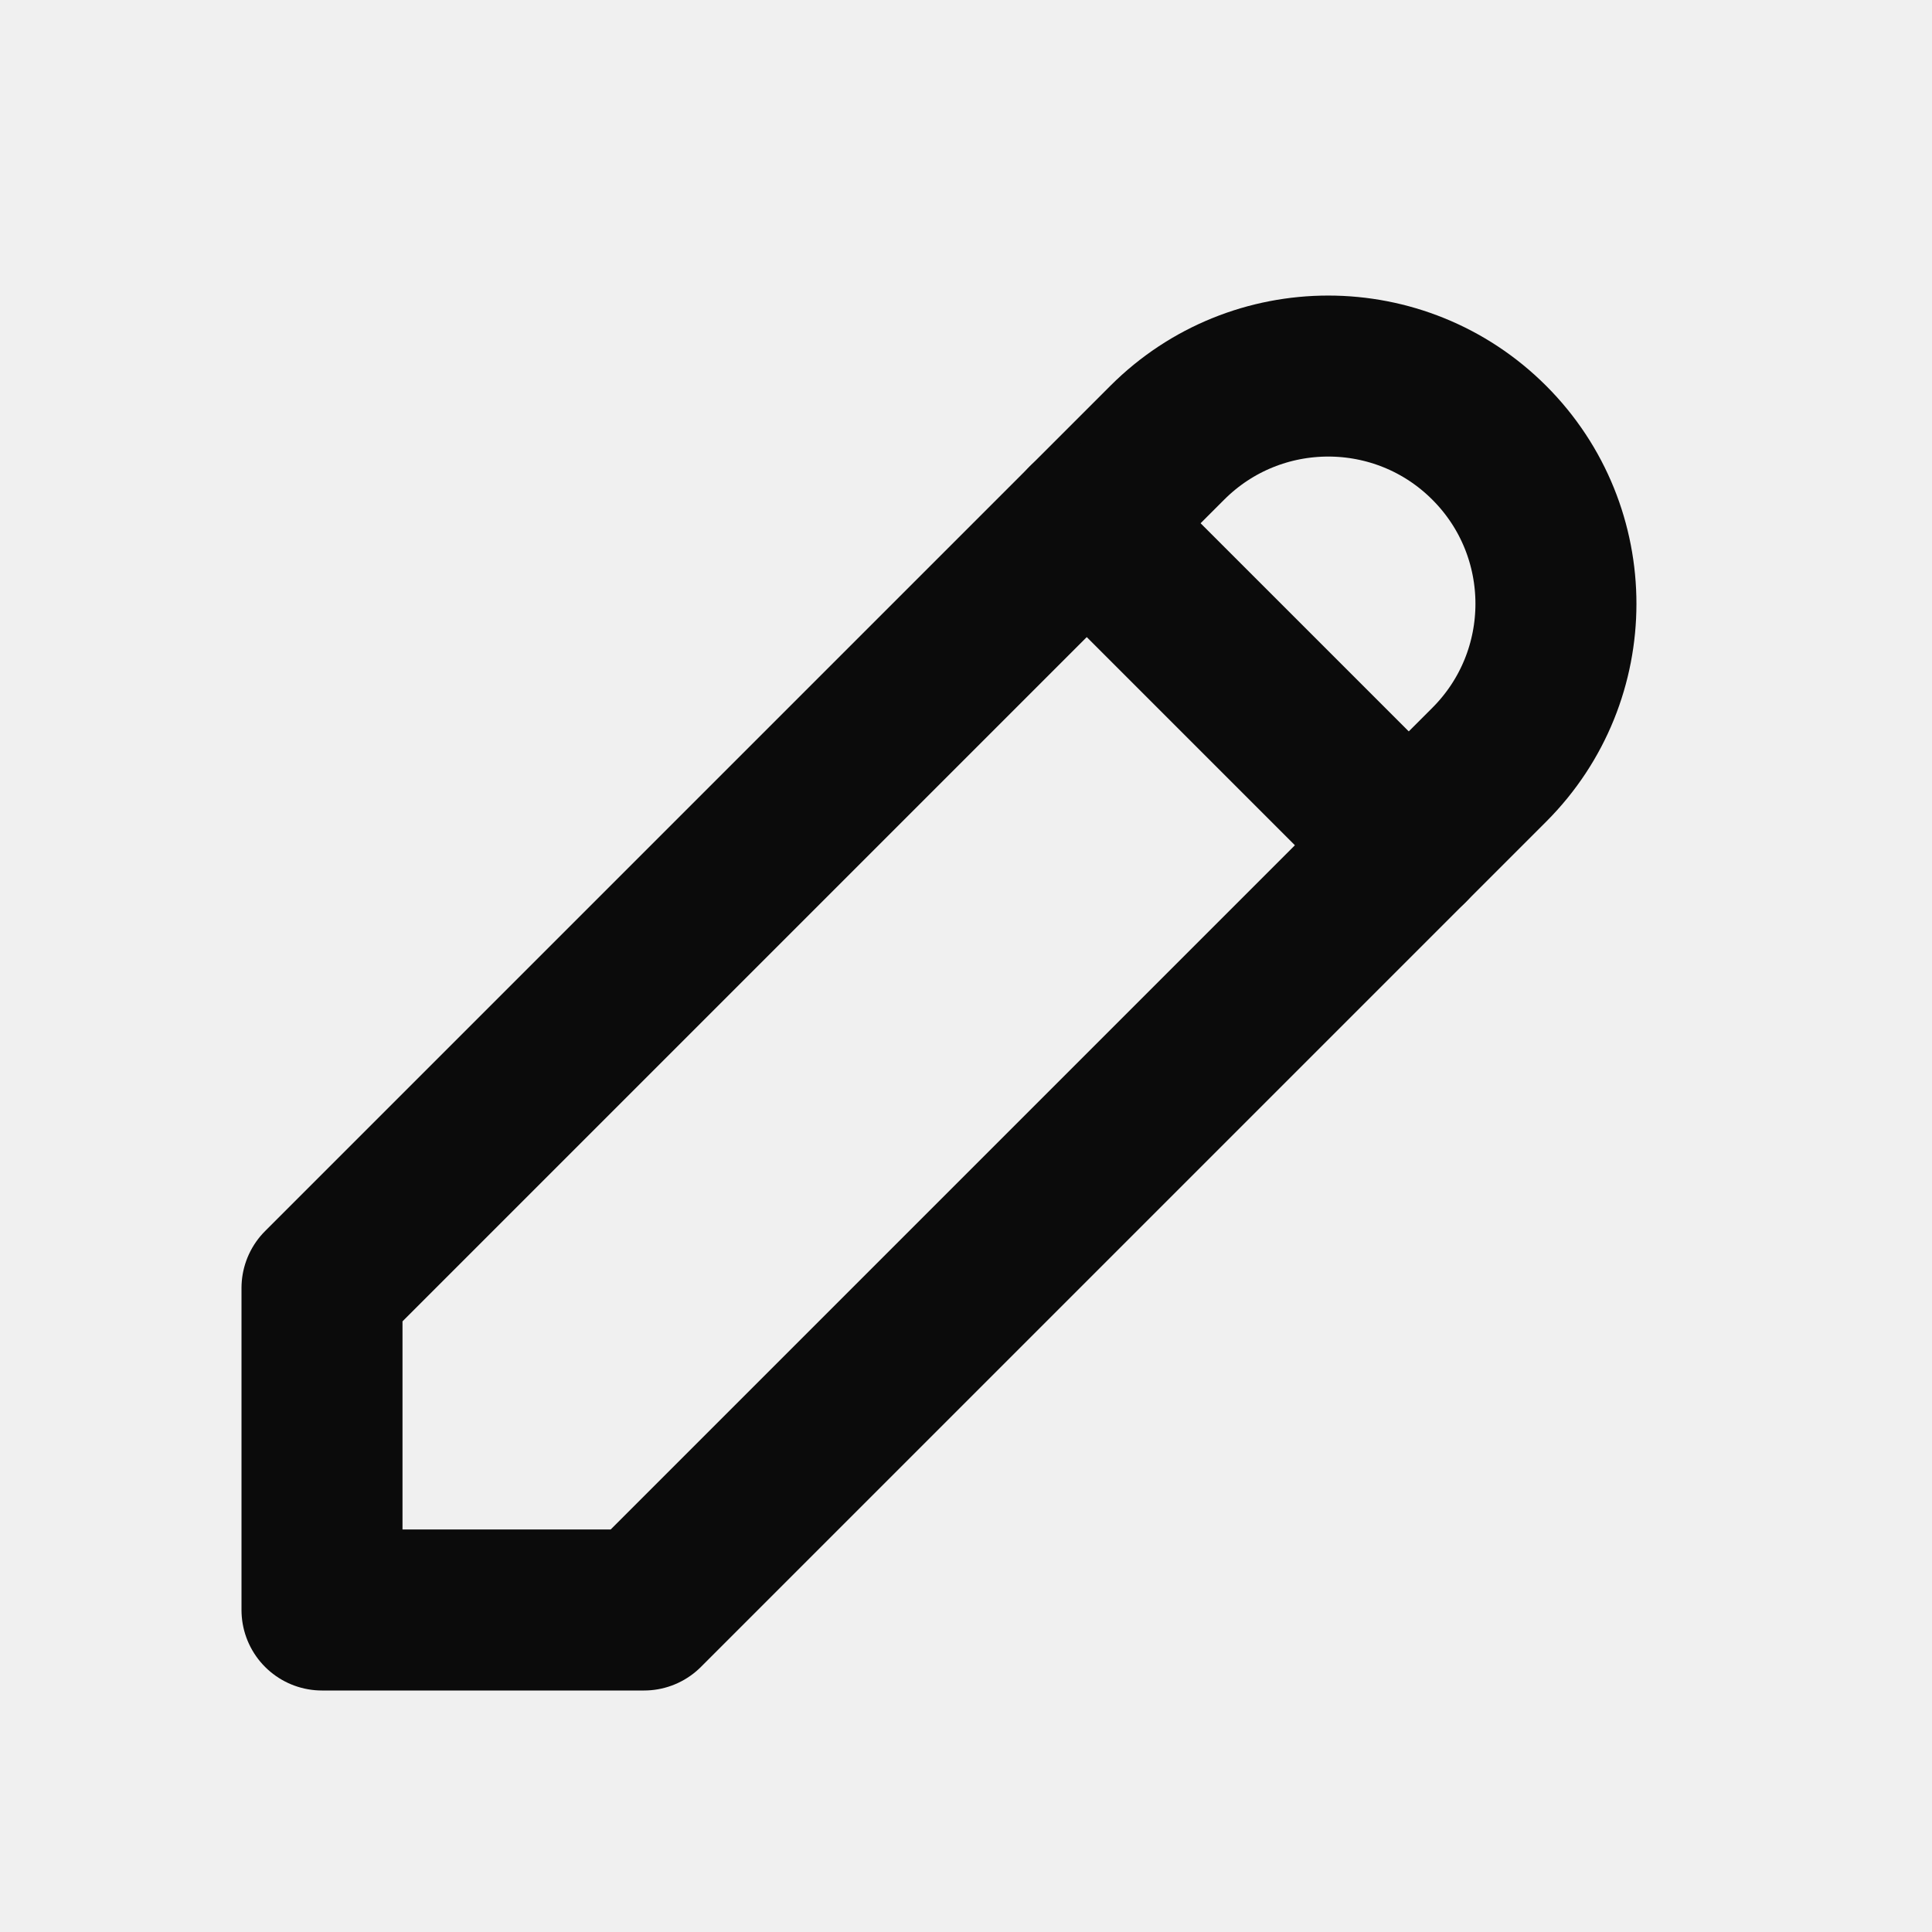
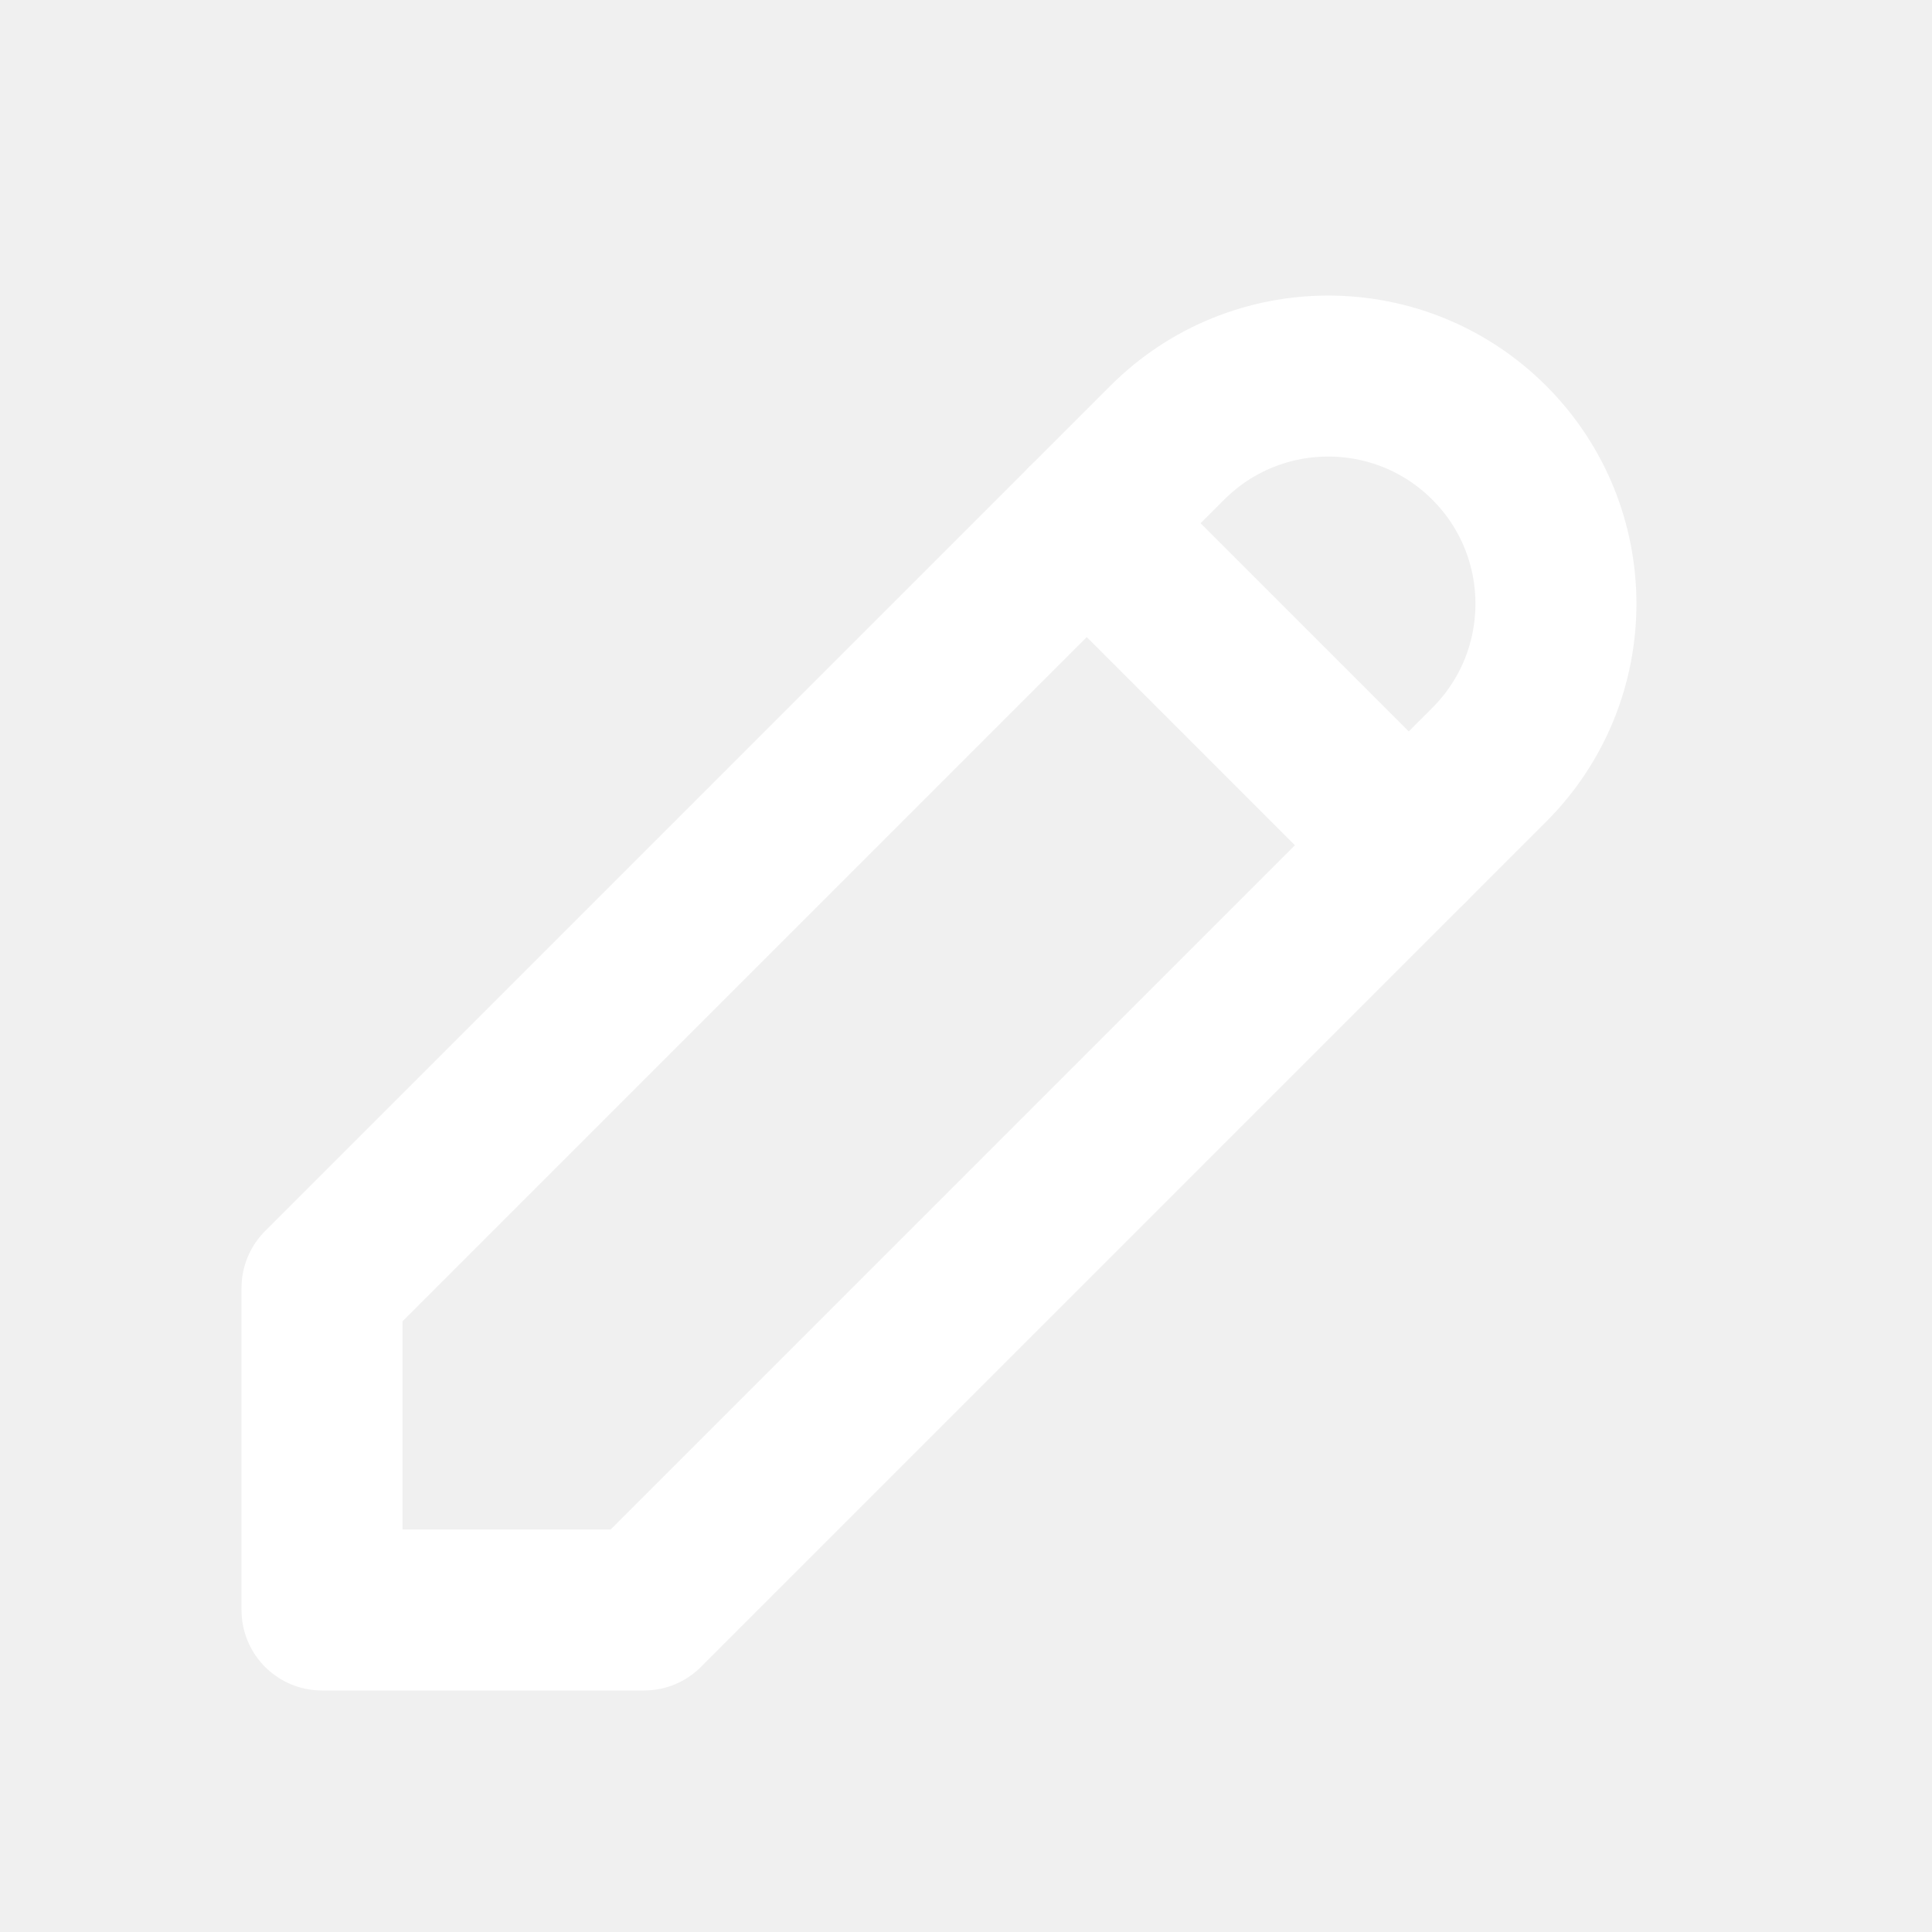
- <svg xmlns="http://www.w3.org/2000/svg" width="24" height="24" viewBox="0 0 24 24" fill="none" stroke="#0b0b0b" stroke-width="2" stroke-linecap="round" stroke-linejoin="round" class="icon icon-tabler icons-tabler-outline icon-tabler-pencil">
+ <svg xmlns="http://www.w3.org/2000/svg" width="24" height="24" viewBox="0 0 24 24" fill="none" stroke="#ffffff" stroke-width="2" stroke-linecap="round" stroke-linejoin="round" class="icon icon-tabler icons-tabler-outline icon-tabler-pencil">
  <path stroke="none" d="M0 0h24v24H0z" fill="none" />
  <path d="M4 20h4l10.5 -10.5a2.828 2.828 0 1 0 -4 -4l-10.5 10.5v4" />
  <path d="M13.5 6.5l4 4" />
</svg>
